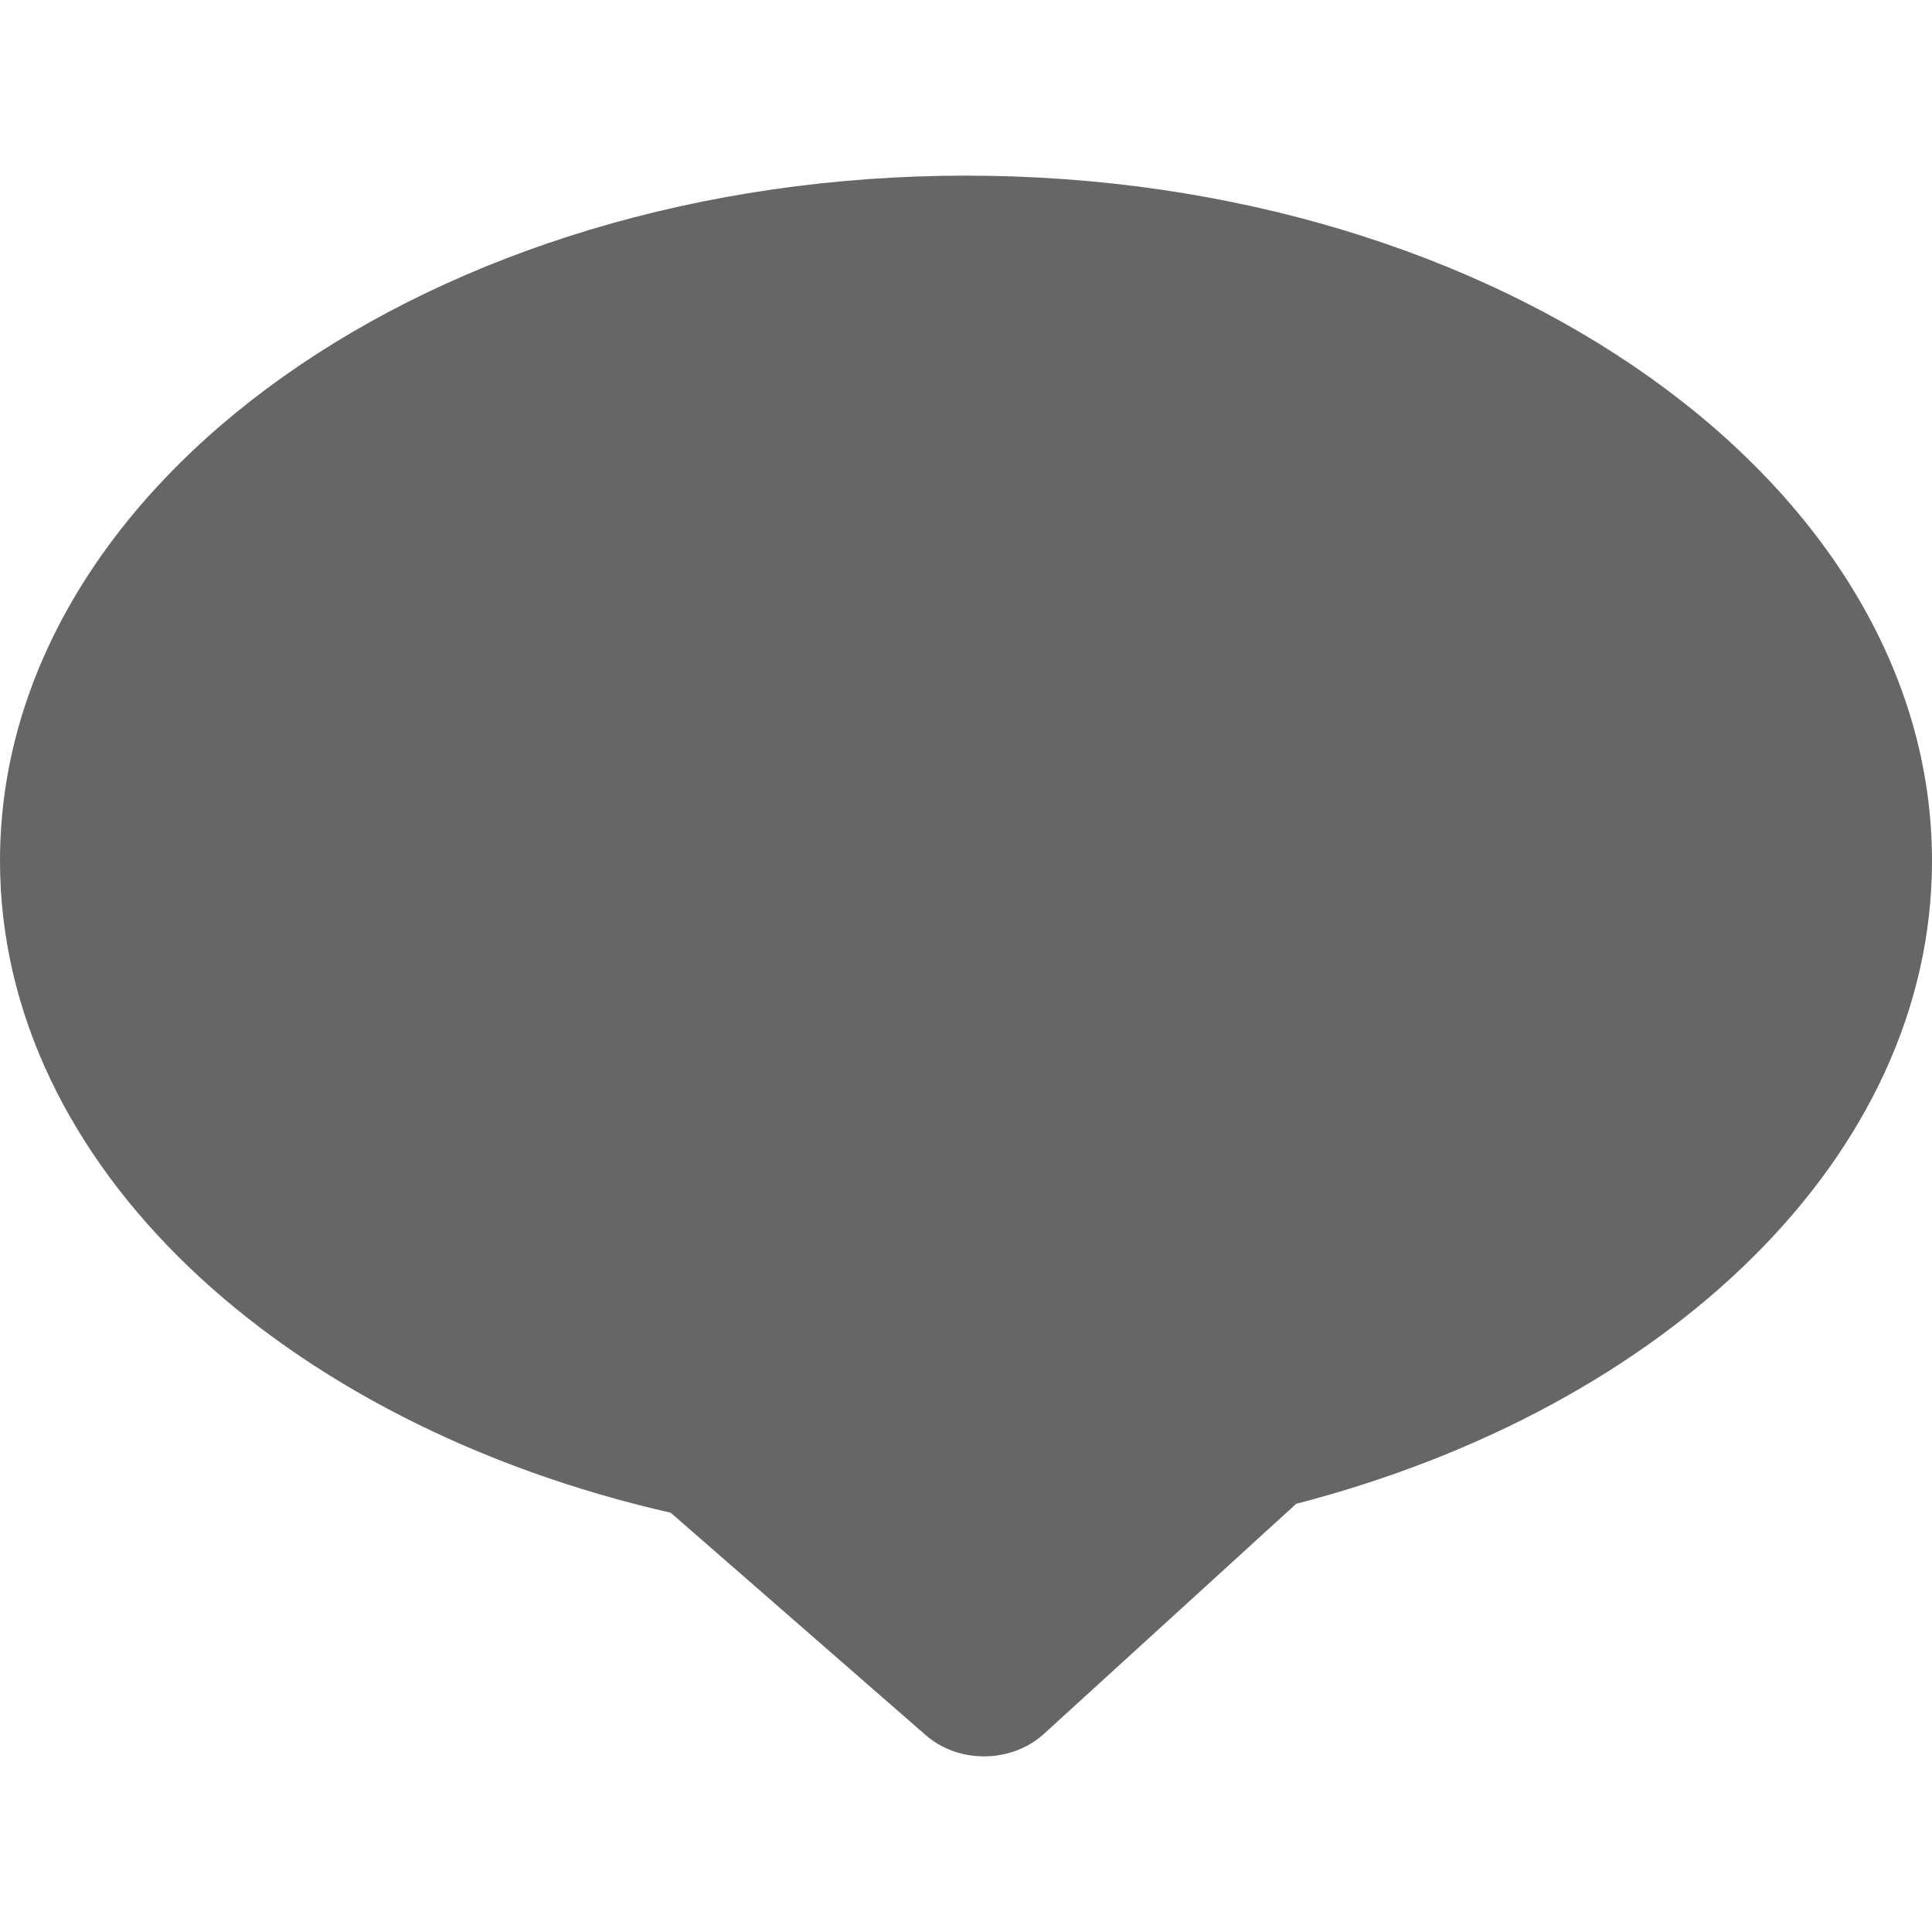
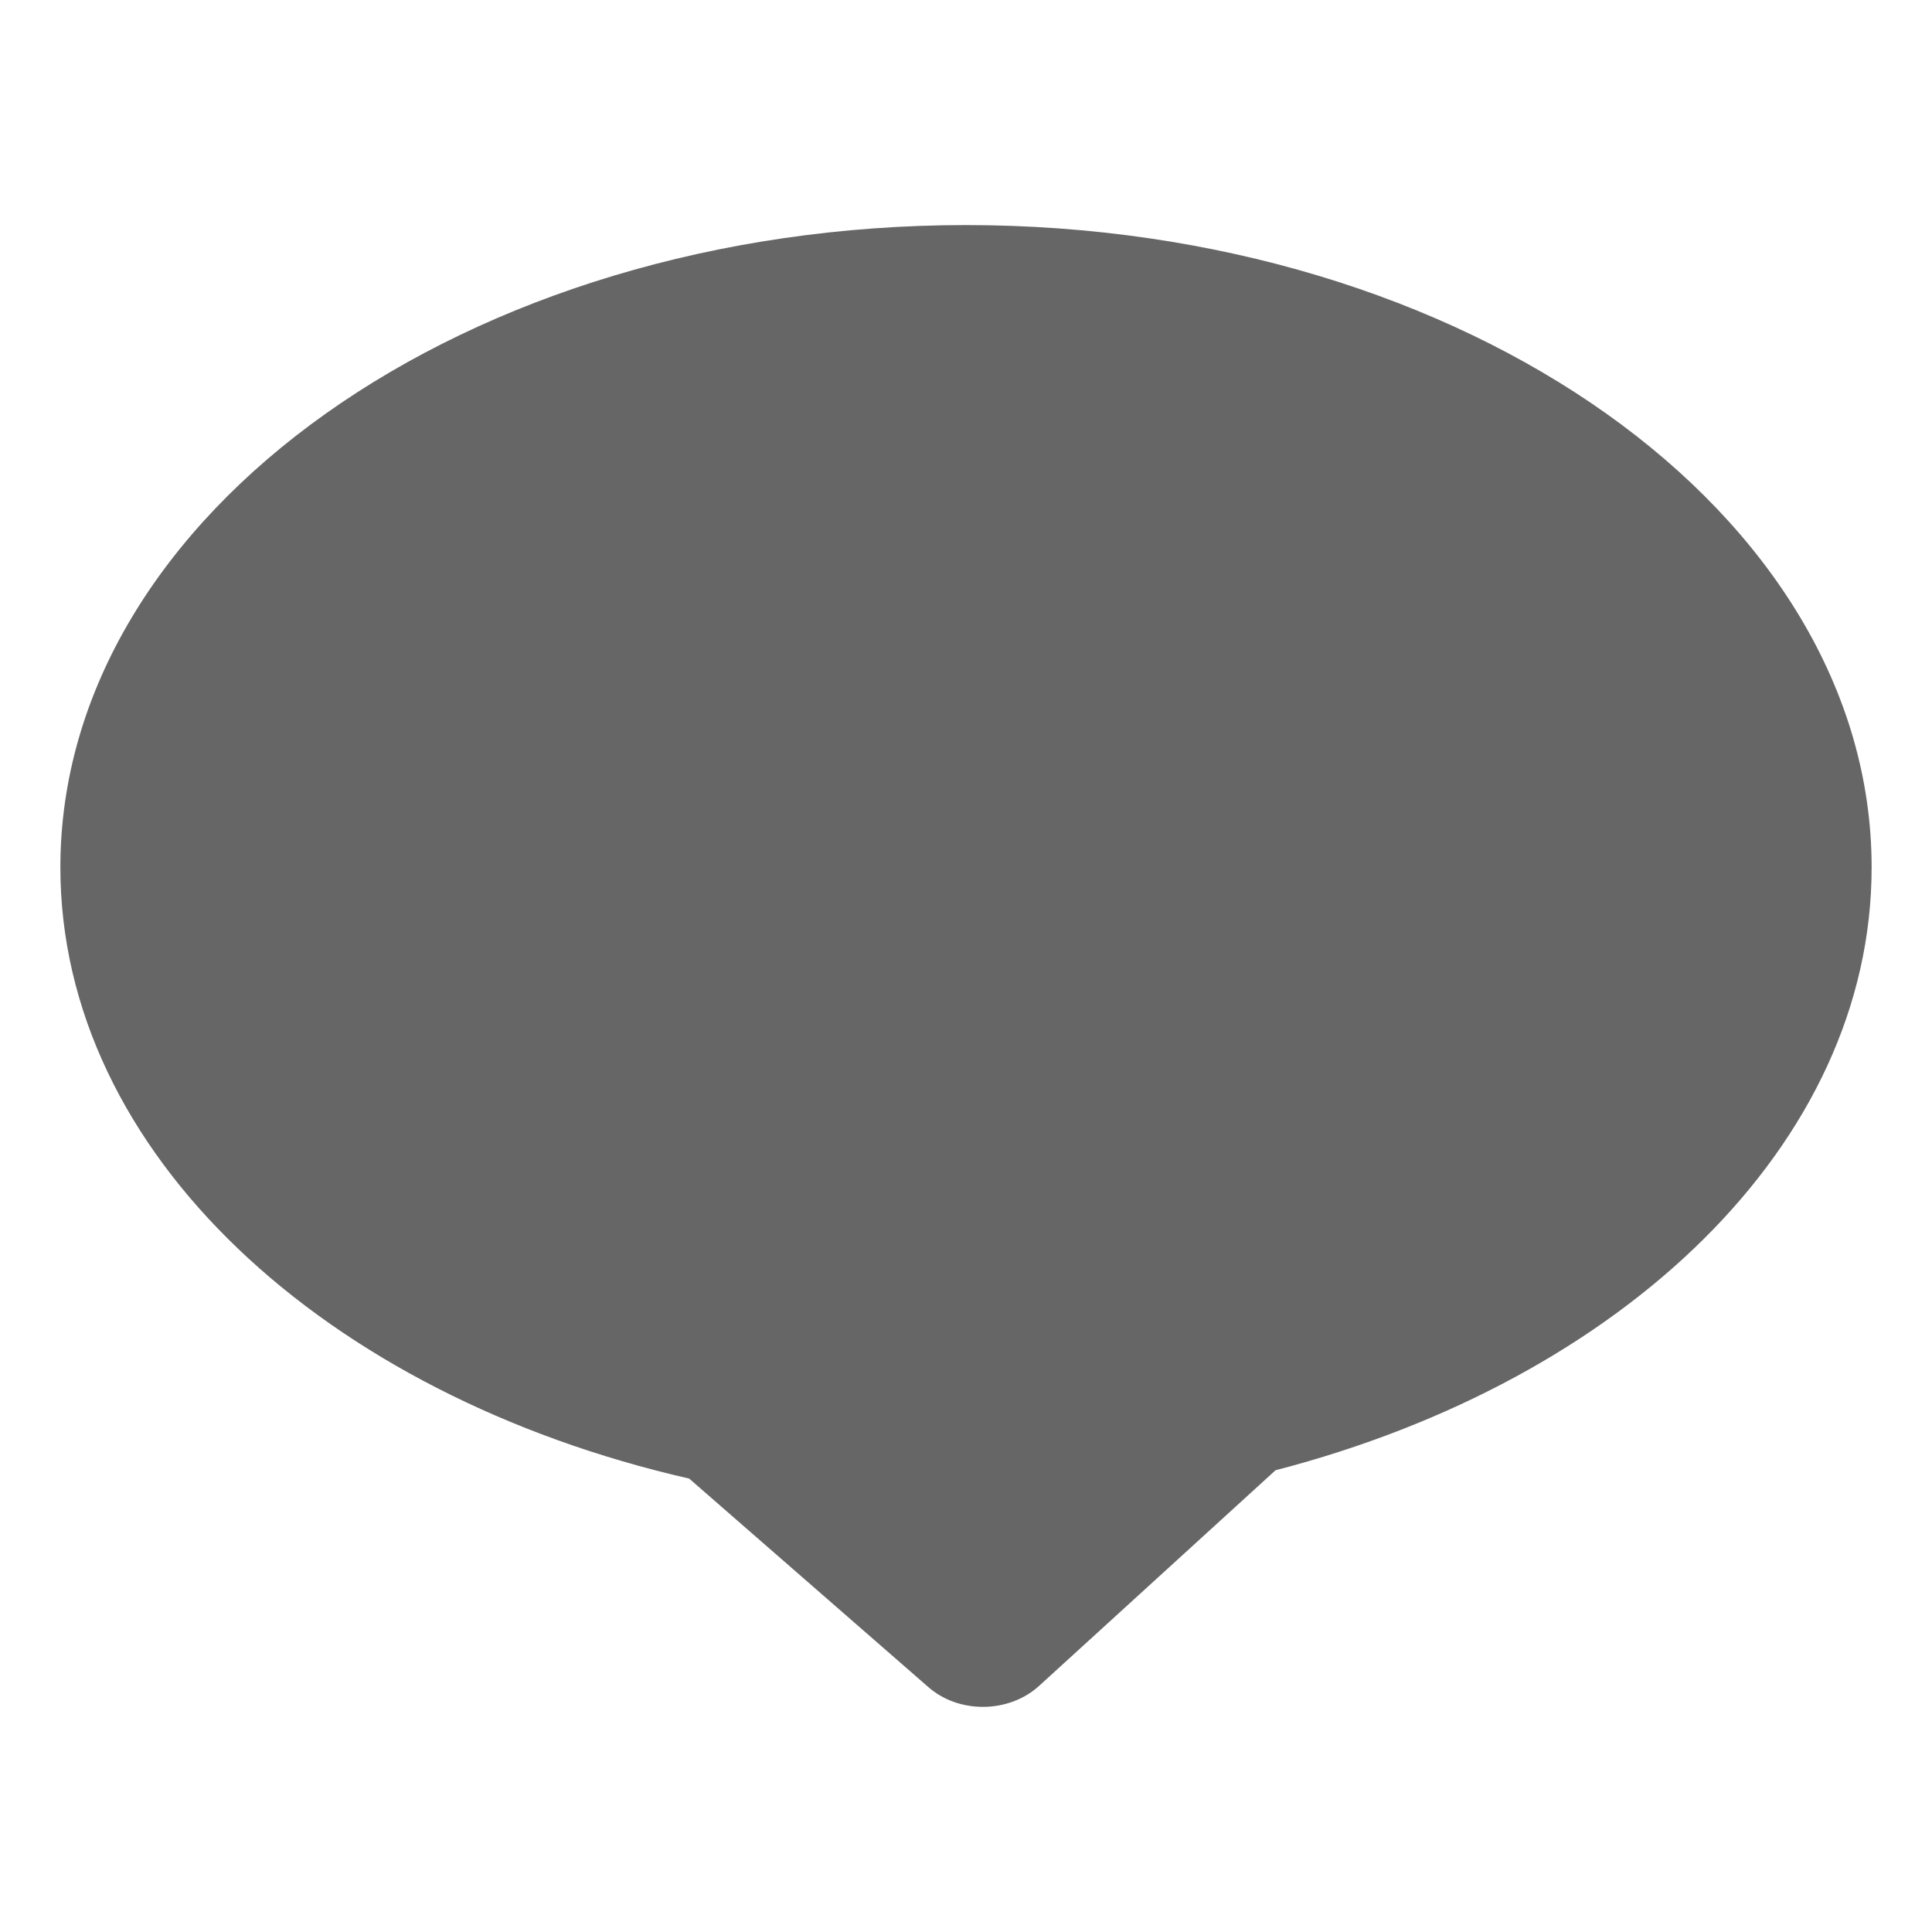
- <svg xmlns="http://www.w3.org/2000/svg" version="1.1" id="Layer_1" x="0px" y="0px" width="11px" height="11px" viewBox="0 0 11 11" enable-background="new 0 0 11 11" xml:space="preserve">
-   <path fill="#666666" d="M11,4.901C11,2.75,8.532,1,5.5,1S0,2.751,0,4.901c0,1.734,1.606,3.207,3.819,3.712l1.447,1.262  C5.36,9.959,5.481,10,5.603,10c0.125,0,0.25-0.044,0.344-0.131L7.38,8.562C9.488,8.016,11,6.583,11,4.901z" />
+ <svg xmlns="http://www.w3.org/2000/svg" version="1.1" id="Layer_1" x="0px" y="0px" width="32px" height="32px" viewBox="0 0 32 32" enable-background="new 0 0 32 32" xml:space="preserve">
+   <path fill="#666666" d="M31,14.366C31,8.5,24.27,3.728,16,3.728S1,8.503,1,14.366c0,4.728,4.38,8.745,10.415,10.124l3.947,3.441  c0.255,0.229,0.586,0.34,0.919,0.34c0.341,0,0.683-0.119,0.938-0.355l3.908-3.564C26.879,22.861,31,18.953,31,14.366z" />
</svg>
